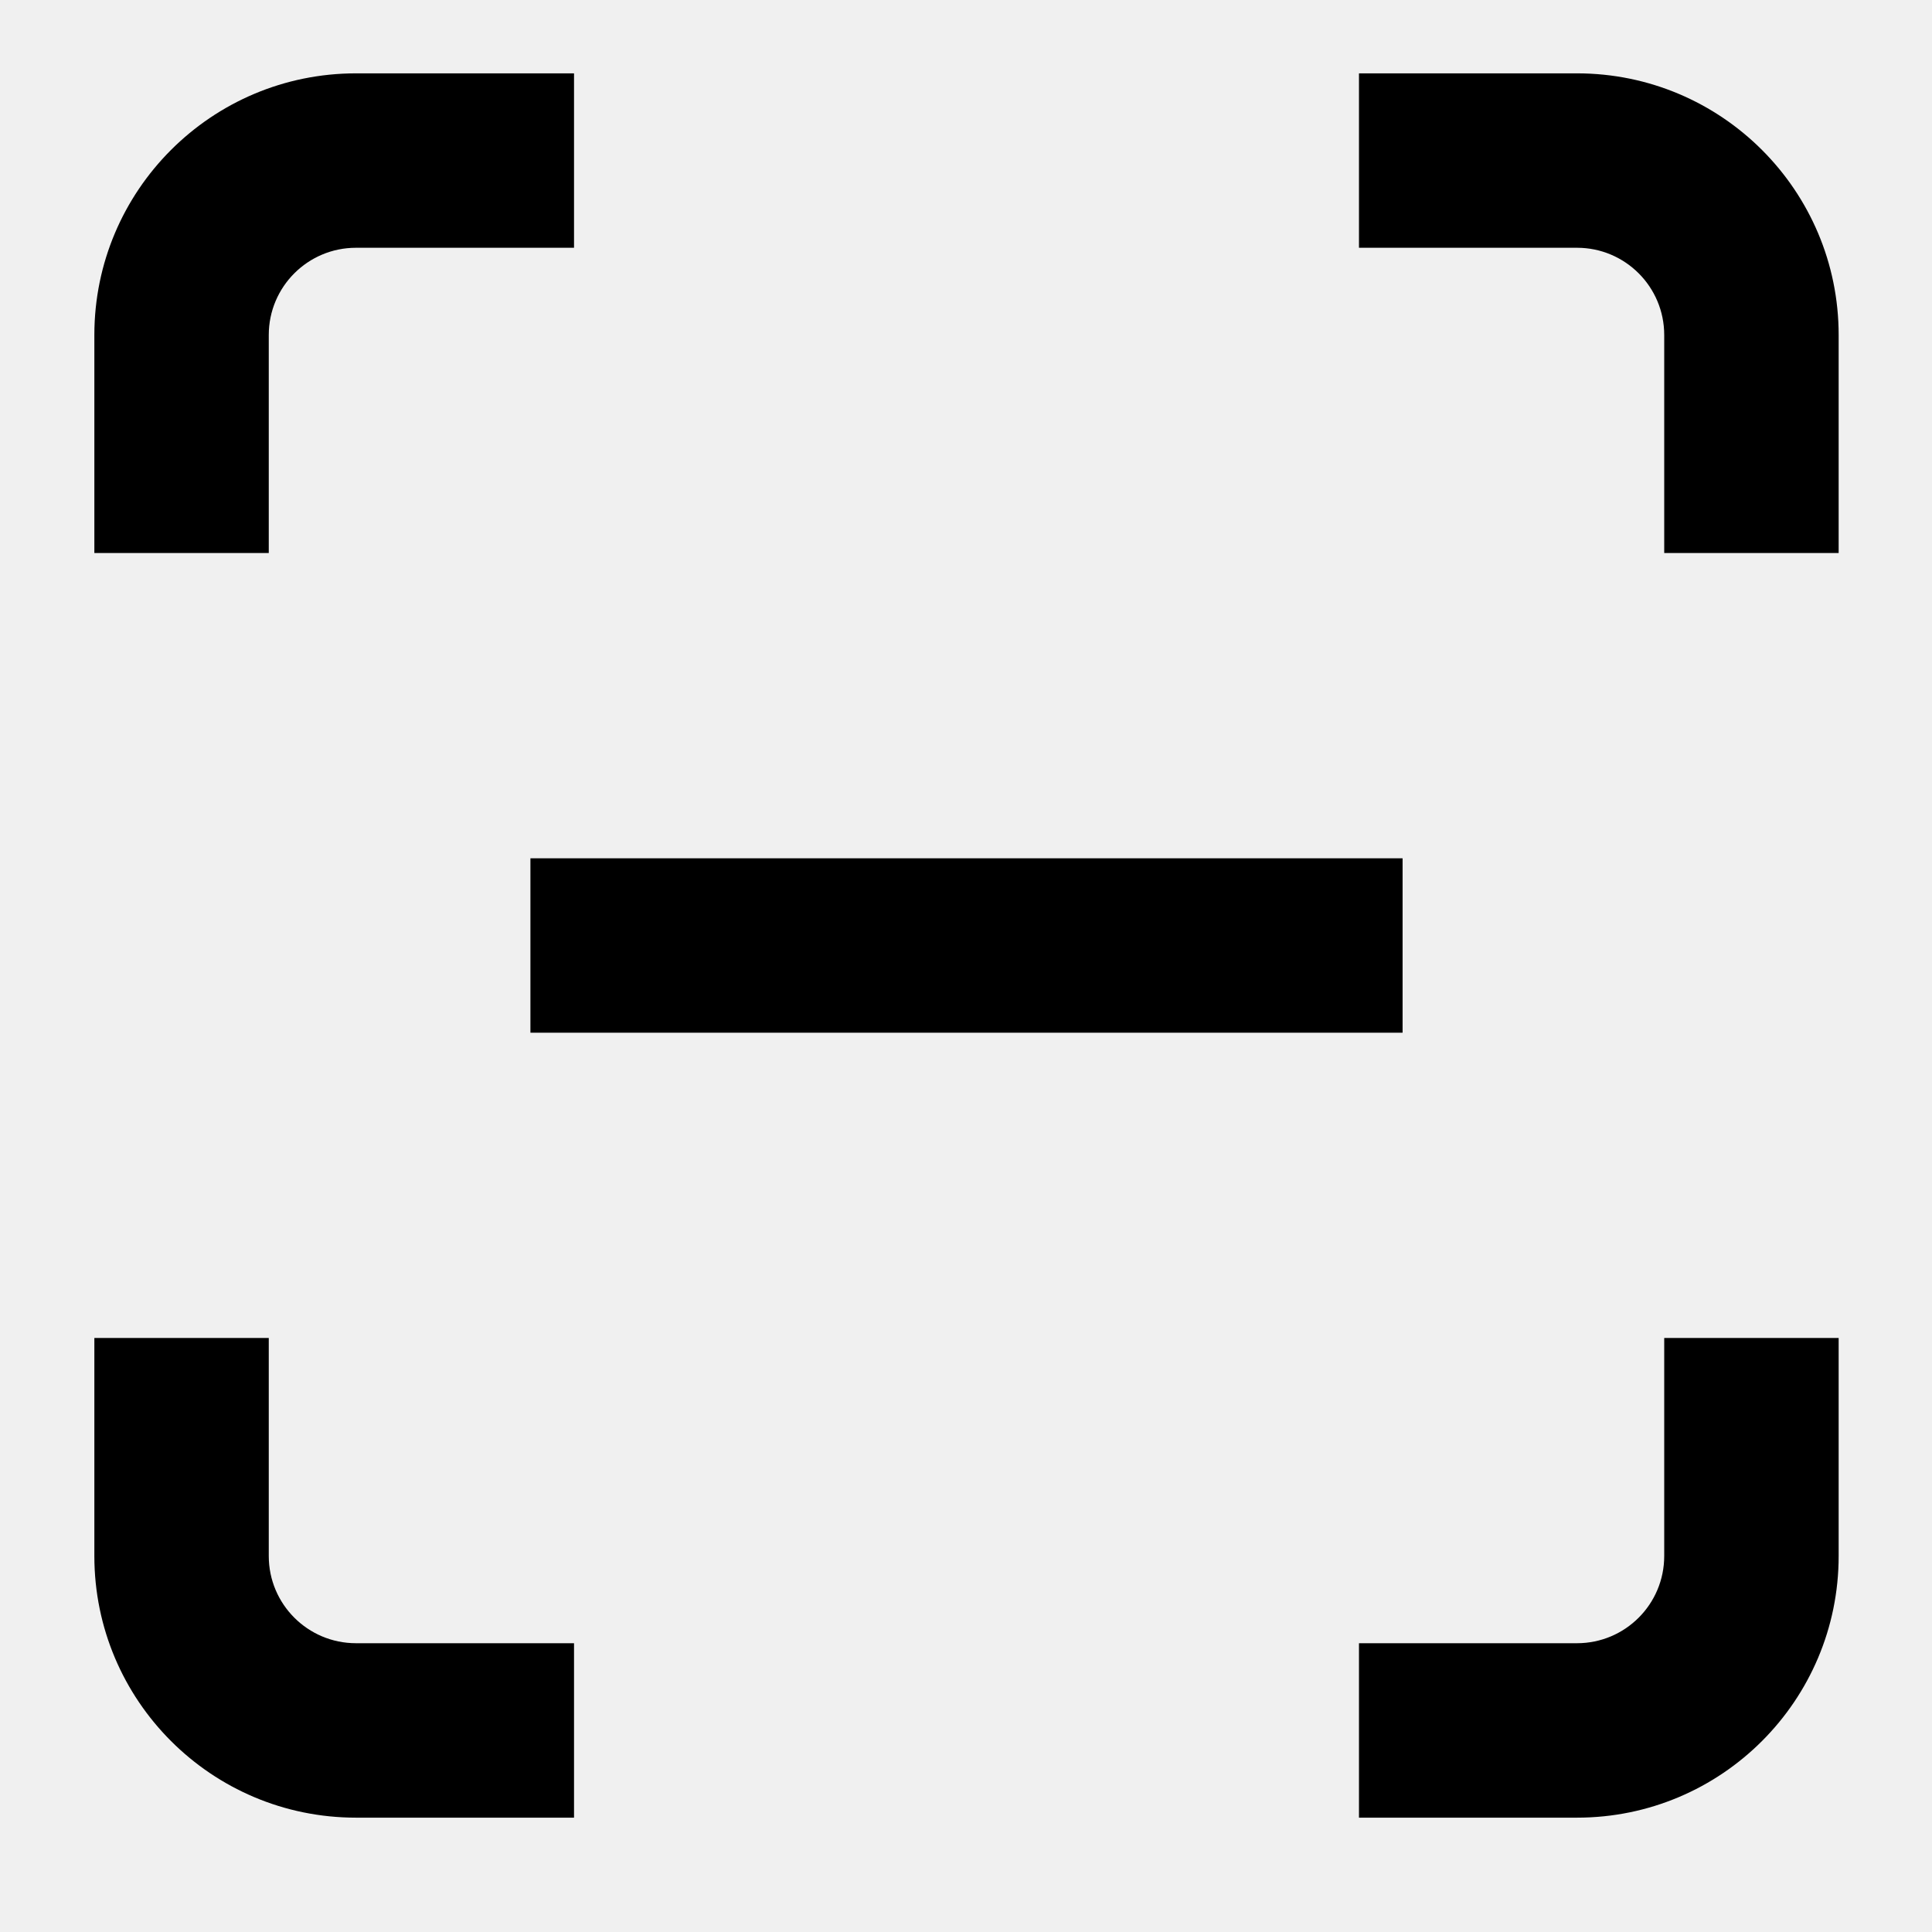
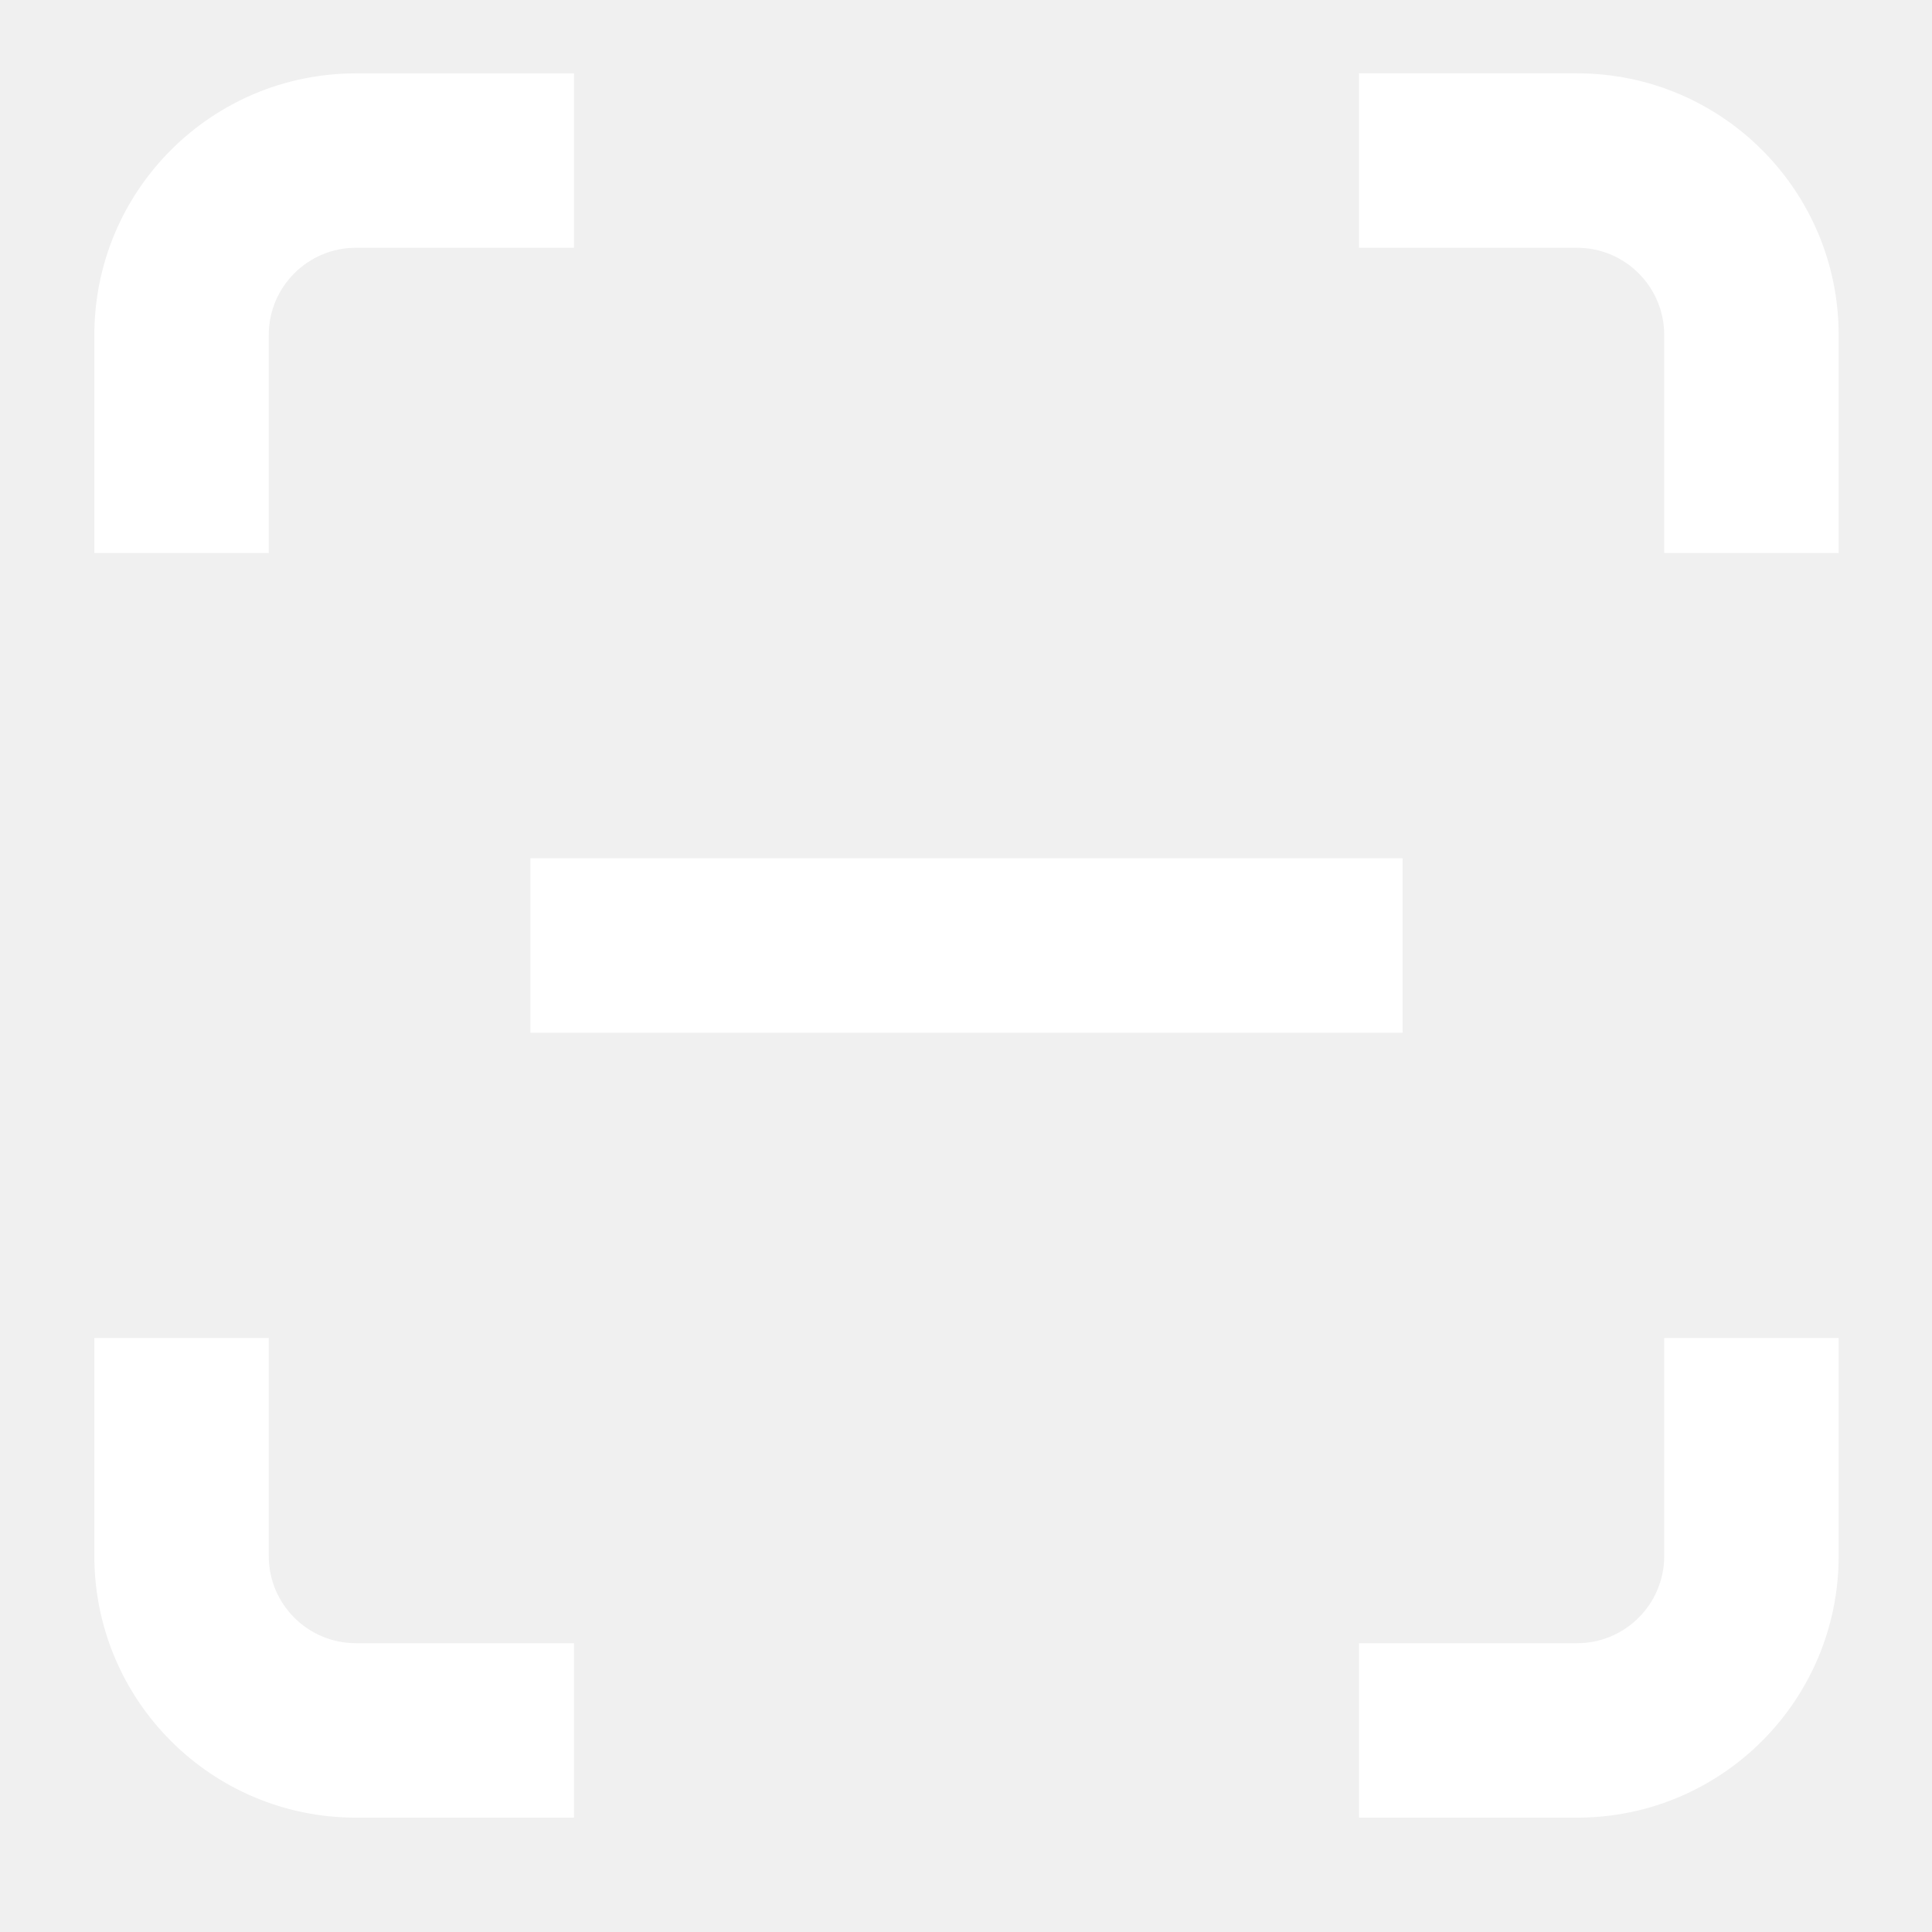
- <svg xmlns="http://www.w3.org/2000/svg" width="480" zoomAndPan="magnify" viewBox="0 0 360 367.92" height="480" preserveAspectRatio="xMidYMid meet" version="1.0">
-   <defs>
-     <clipPath id="de8b793746">
-       <path d="M 14.008 13.969 L 346.184 13.969 L 346.184 346.145 L 14.008 346.145 Z M 14.008 13.969 " clip-rule="nonzero" />
+ <svg xmlns="http://www.w3.org/2000/svg" xmlns:xlink="http://www.w3.org/1999/xlink" version="1.0" id="Layer_1" x="0px" y="0px" viewBox="0 0 480 480" style="enable-background:new 0 0 480 480;" xml:space="preserve">
+   <style type="text/css">
+ 	.st0{clip-path:url(#SVGID_00000093879505898096175260000013369912083699583678_);}
+ 	.st1{fill-rule:evenodd;clip-rule:evenodd;fill:#FFFFFF;}
+ </style>
+   <g>
+     <defs>
+       <rect id="SVGID_1_" x="23.44" y="18.22" width="433.37" height="433.37" />
+     </defs>
+     <clipPath id="SVGID_00000041995170975645248110000010568080245165922741_">
+       <use xlink:href="#SVGID_1_" style="overflow:visible;" />
    </clipPath>
-   </defs>
-   <g clip-path="url(#de8b793746)">
-     <path fill="#000000" d="M 14.008 63.793 C 14.008 36.277 36.316 13.969 63.832 13.969 L 105.355 13.969 L 105.355 47.184 L 63.832 47.184 C 54.66 47.184 47.223 54.621 47.223 63.793 L 47.223 105.316 L 14.008 105.316 Z M 296.359 47.184 L 254.836 47.184 L 254.836 13.969 L 296.359 13.969 C 323.875 13.969 346.184 36.277 346.184 63.793 L 346.184 105.316 L 312.965 105.316 L 312.965 63.793 C 312.965 54.621 305.531 47.184 296.359 47.184 Z M 47.223 254.797 L 47.223 296.32 C 47.223 305.492 54.66 312.926 63.832 312.926 L 105.355 312.926 L 105.355 346.145 L 63.832 346.145 C 36.316 346.145 14.008 323.836 14.008 296.32 L 14.008 254.797 Z M 312.965 296.32 L 312.965 254.797 L 346.184 254.797 L 346.184 296.32 C 346.184 323.836 323.875 346.145 296.359 346.145 L 254.836 346.145 L 254.836 312.926 L 296.359 312.926 C 305.531 312.926 312.965 305.492 312.965 296.32 Z M 312.965 296.32 " fill-opacity="1" fill-rule="evenodd" />
+     <g style="clip-path:url(#SVGID_00000041995170975645248110000010568080245165922741_);">
+       <path class="st1" d="M23.44,83.23c0-35.9,29.1-65,65-65h54.17v43.33H88.44c-11.97,0-21.67,9.7-21.67,21.67v54.17H23.44V83.23z     M391.81,61.56h-54.17V18.22h54.17c35.9,0,65,29.1,65,65v54.17h-43.34V83.23C413.47,71.26,403.77,61.56,391.81,61.56z     M66.77,332.42v54.17c0,11.97,9.7,21.66,21.67,21.66h54.17v43.34H88.44c-35.9,0-65-29.1-65-65v-54.17H66.77z M413.47,386.59    v-54.17h43.34v54.17c0,35.9-29.1,65-65,65h-54.17v-43.34h54.17C403.77,408.25,413.47,398.55,413.47,386.59z" />
+     </g>
  </g>
-   <path fill="#000000" d="M 97.051 163.449 L 263.141 163.449 L 263.141 196.664 L 97.051 196.664 Z M 97.051 163.449 " fill-opacity="1" fill-rule="evenodd" />
+   <path class="st1" d="M131.78,213.24h216.69v43.33H131.78V213.24z" />
</svg>
